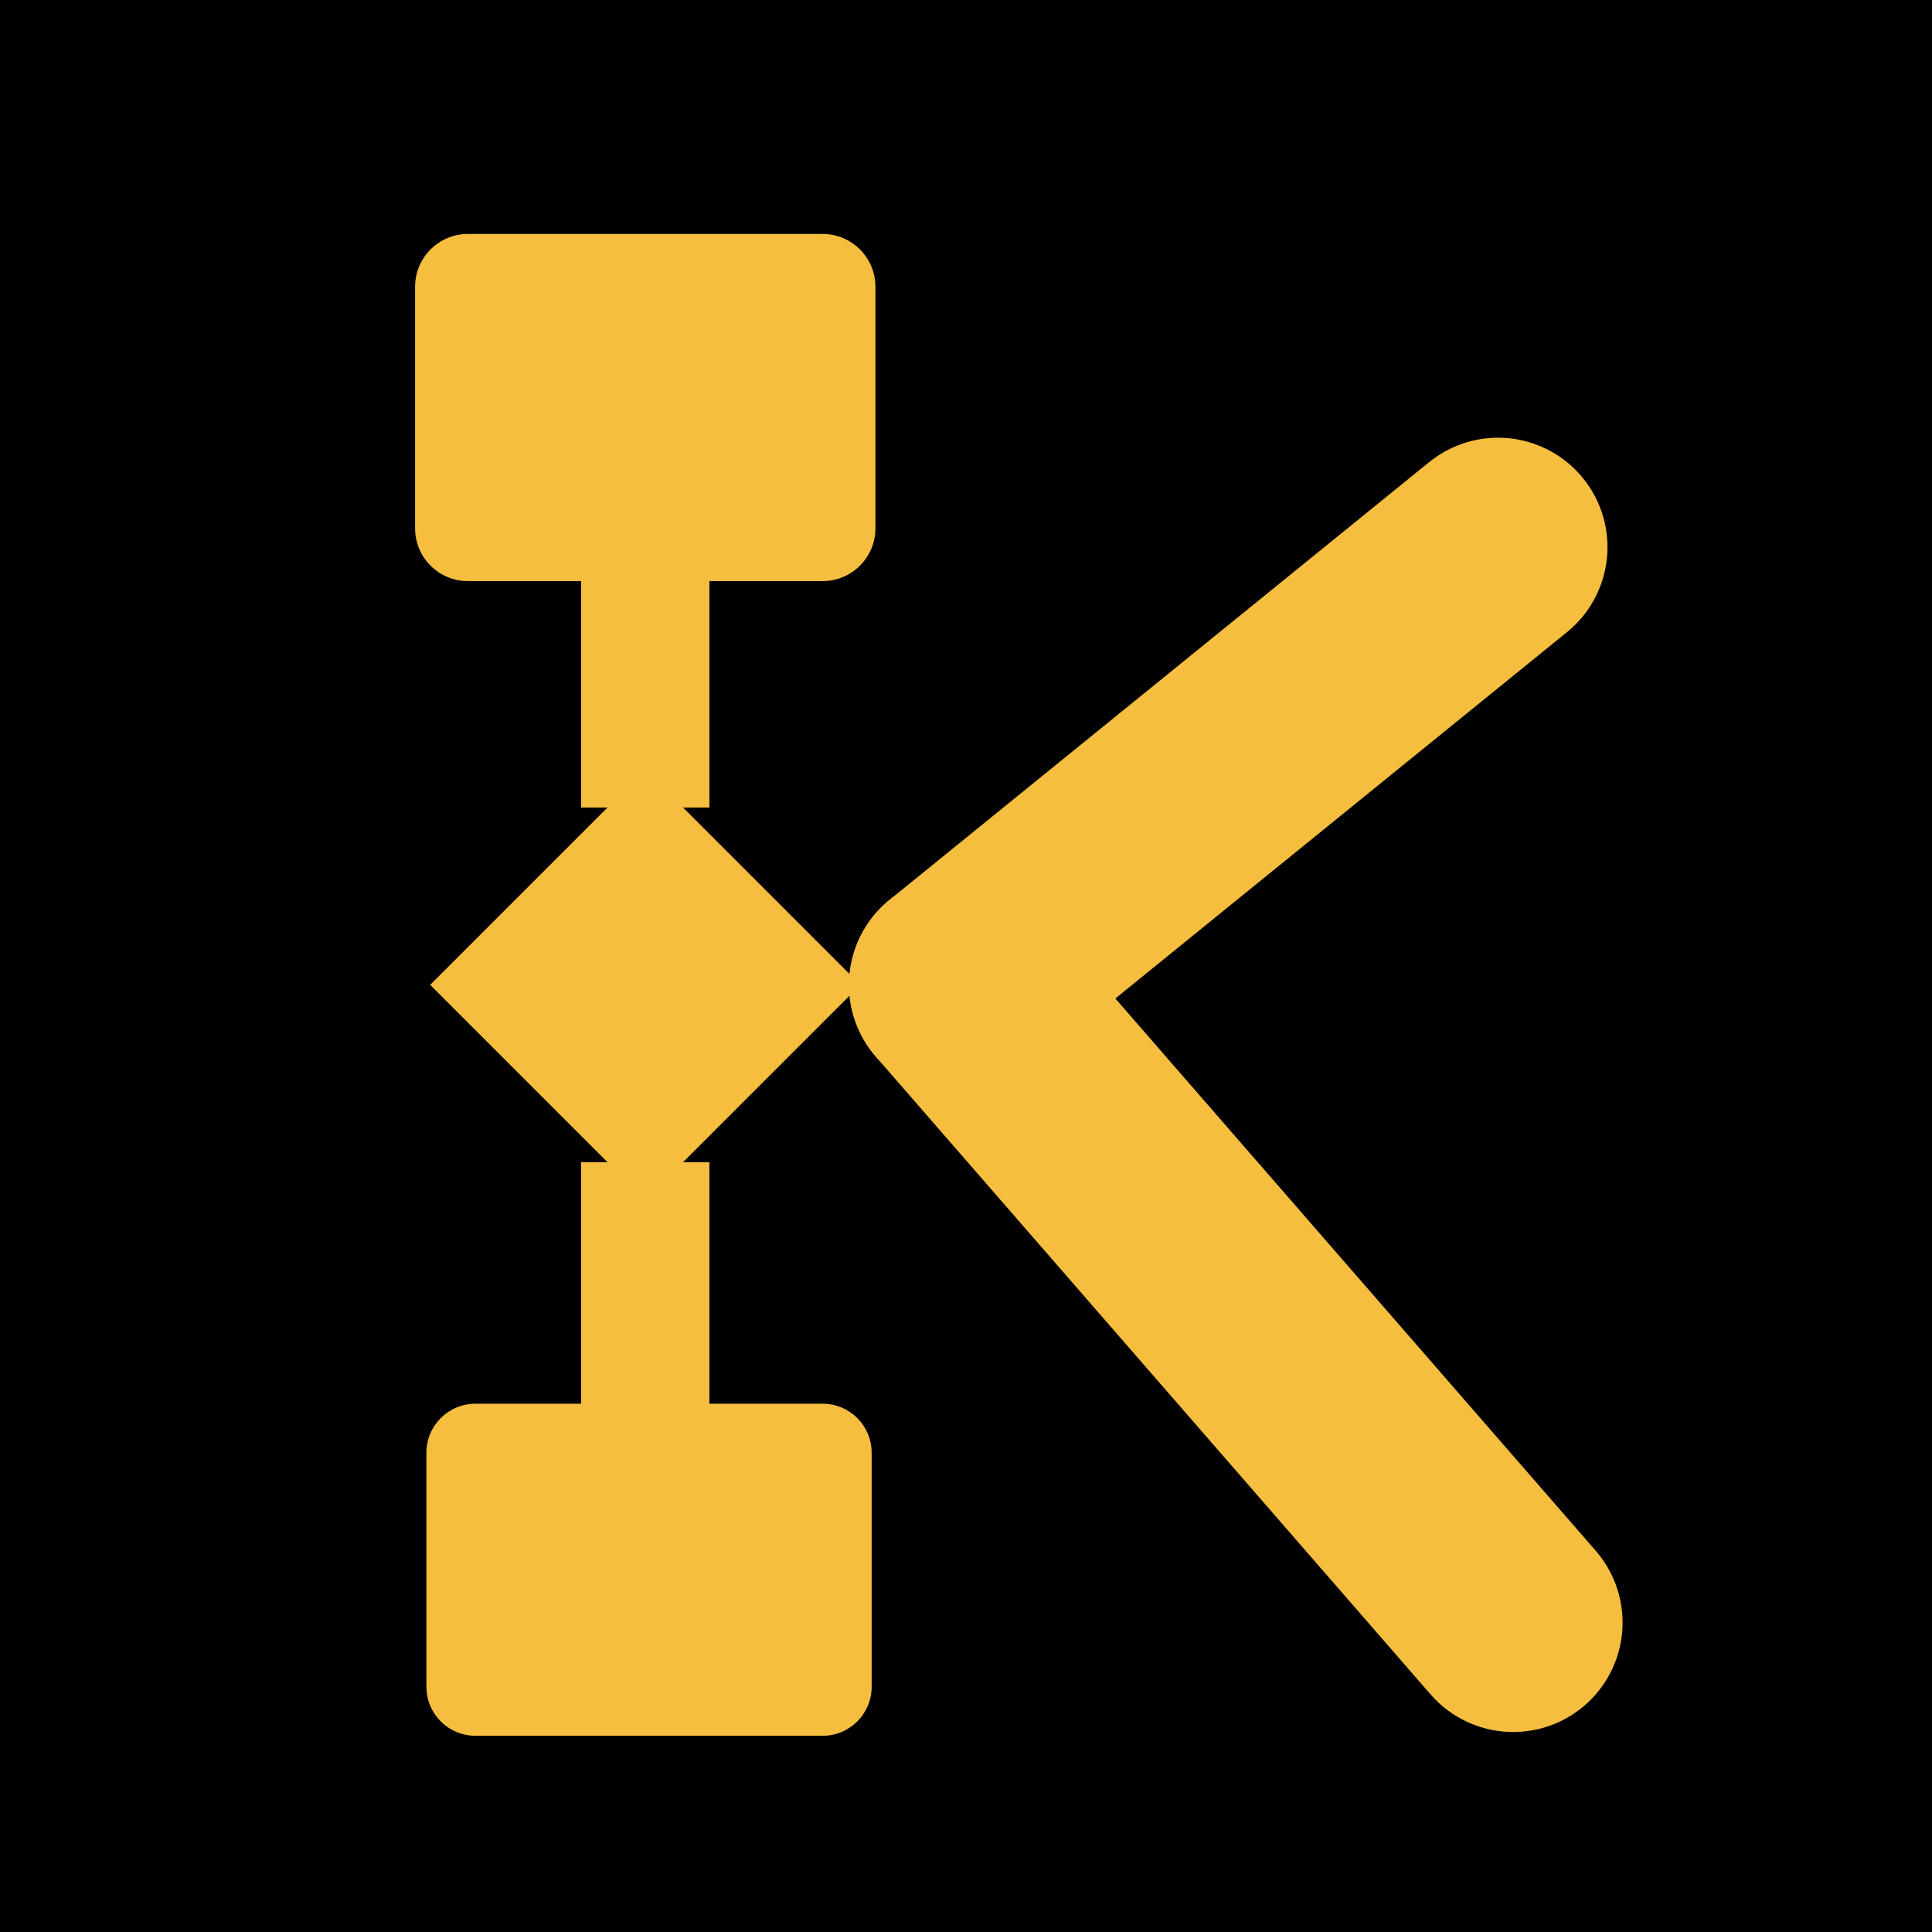
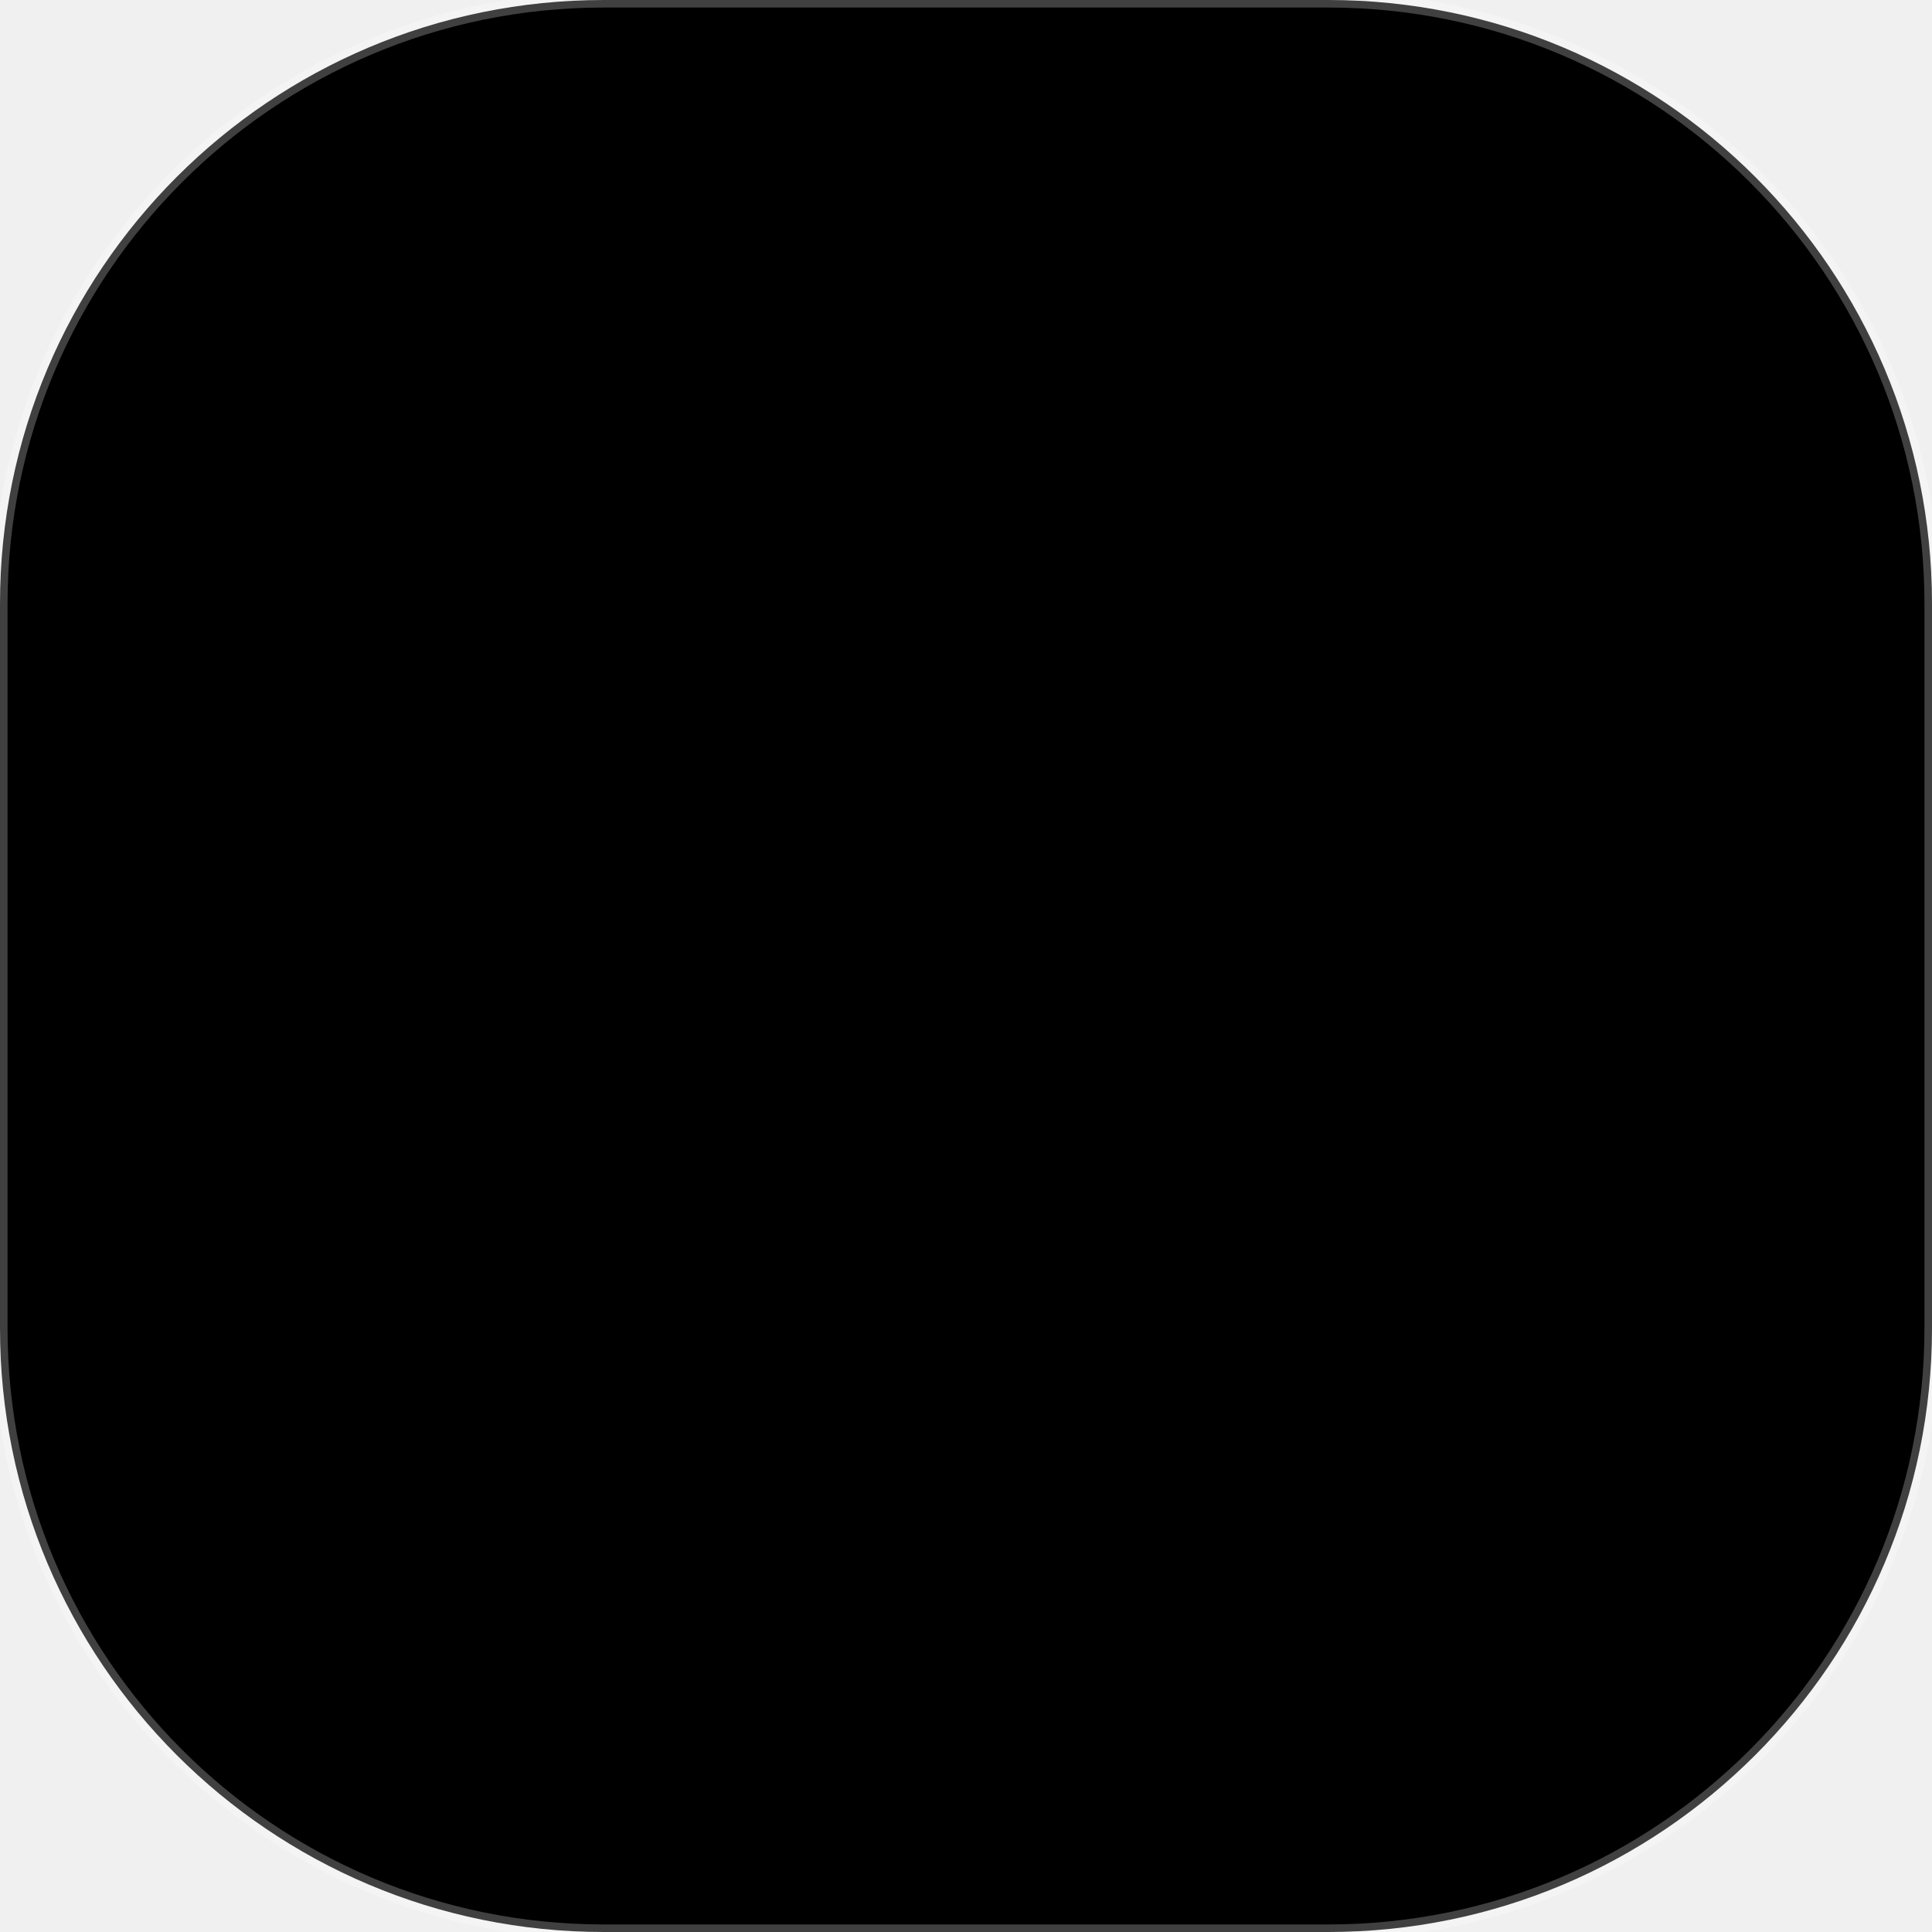
<svg xmlns="http://www.w3.org/2000/svg" width="512" height="512" viewBox="0 0 512 512" fill="none">
-   <rect width="512" height="512" fill="#000" />
-   <g fill="#F6BE3F">
-     <rect x="110" y="62" width="122" height="92" rx="14" />
-     <rect x="154" y="140" width="34" height="74" />
-     <path d="M171 204 228 261 171 318 114 261Z" />
-     <rect x="154" y="308" width="34" height="76" />
-     <rect x="113" y="372" width="118" height="88" rx="13" />
-   </g>
-   <g stroke="#F6BE3F" stroke-width="58" stroke-linecap="round" stroke-linejoin="round">
-     <path d="M254 261 397 145" />
-     <path d="M254 261 401 430" />
+   <defs>
+     <linearGradient id="brand" x1="0%" y1="0%" x2="100%" y2="100%">
+       <stop offset="0%" stop-color="oklch(0.57 0.14 285)" />
+       <stop offset="100%" stop-color="oklch(0.51 0.14 285)" />
+     </linearGradient>
+   </defs>
+   <rect width="512" height="512" rx="160" fill="url(#brand)" />
+   <rect width="512" height="512" rx="160" fill="none" stroke="white" stroke-opacity="0.25" stroke-width="4" />
+   <g transform="translate(115.2 115.2) scale(11.73333)" fill="none" stroke="oklch(0.99 0 0)" stroke-width="2" stroke-linecap="round" stroke-linejoin="round">
+     <rect width="8" height="8" x="3" y="3" rx="2" />
+     <path d="M7 11v4a2 2 0 0 0 2 2h4" />
+     <rect width="8" height="8" x="13" y="13" rx="2" />
  </g>
</svg>
